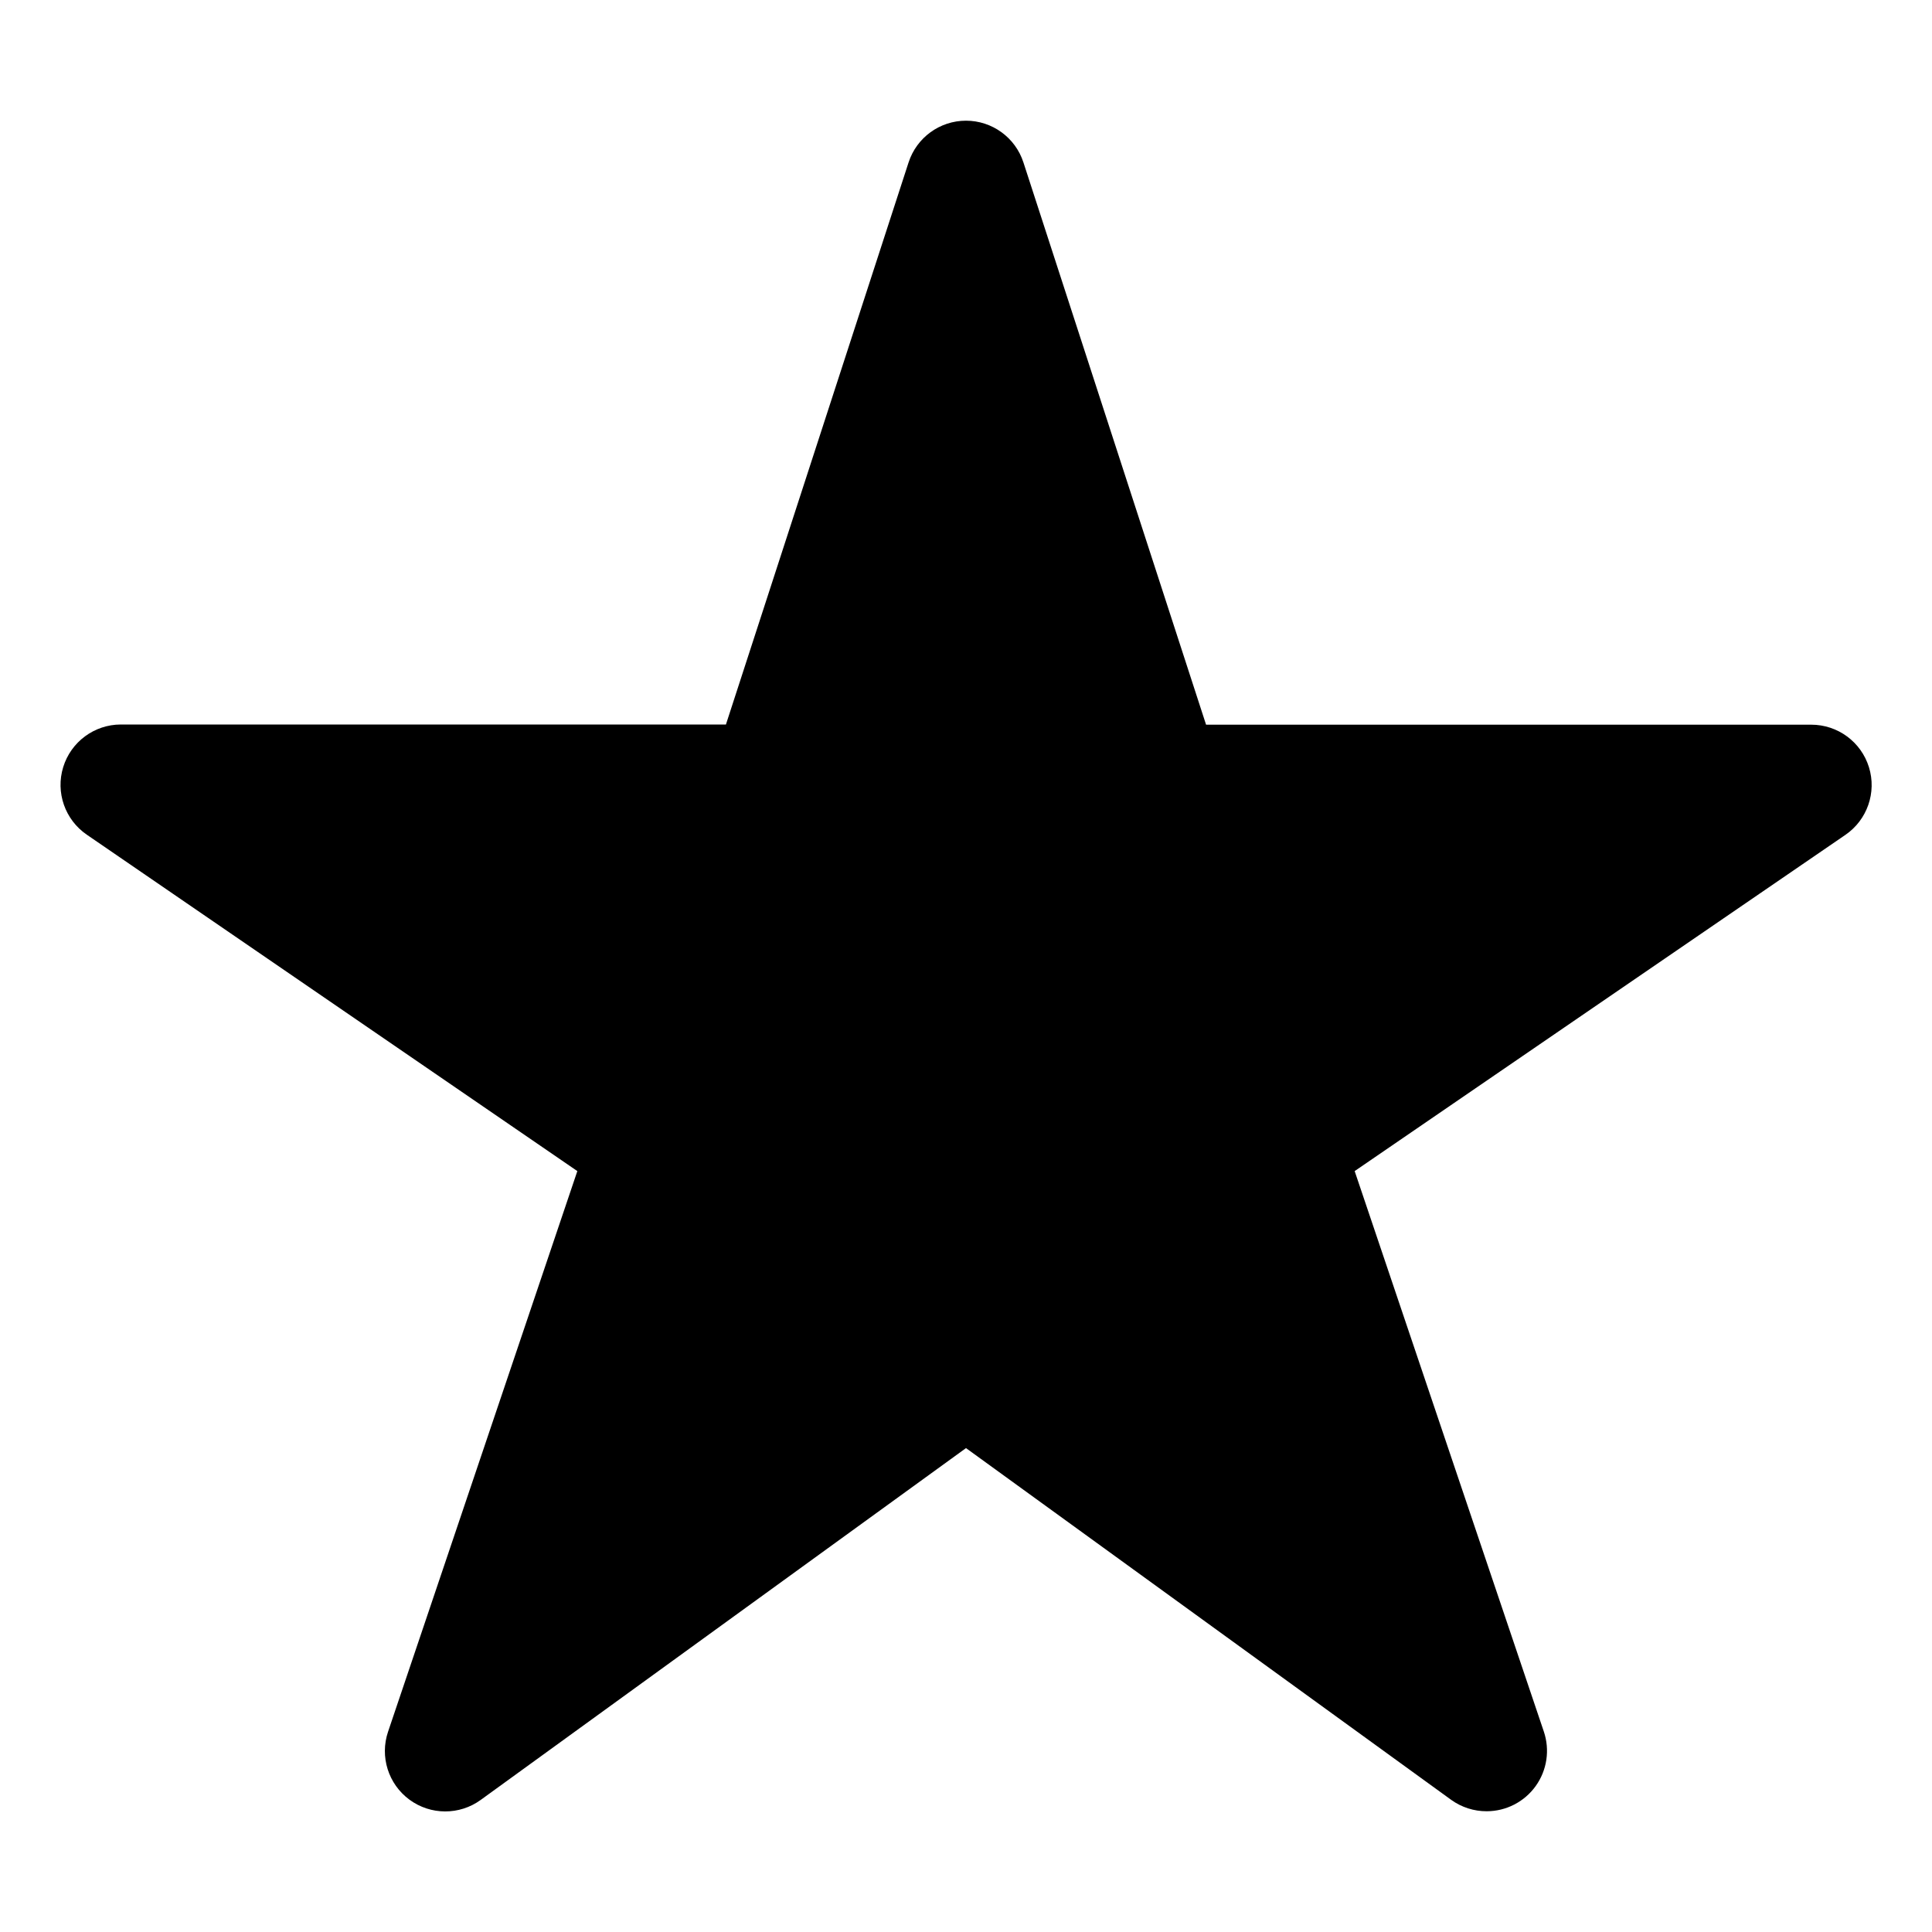
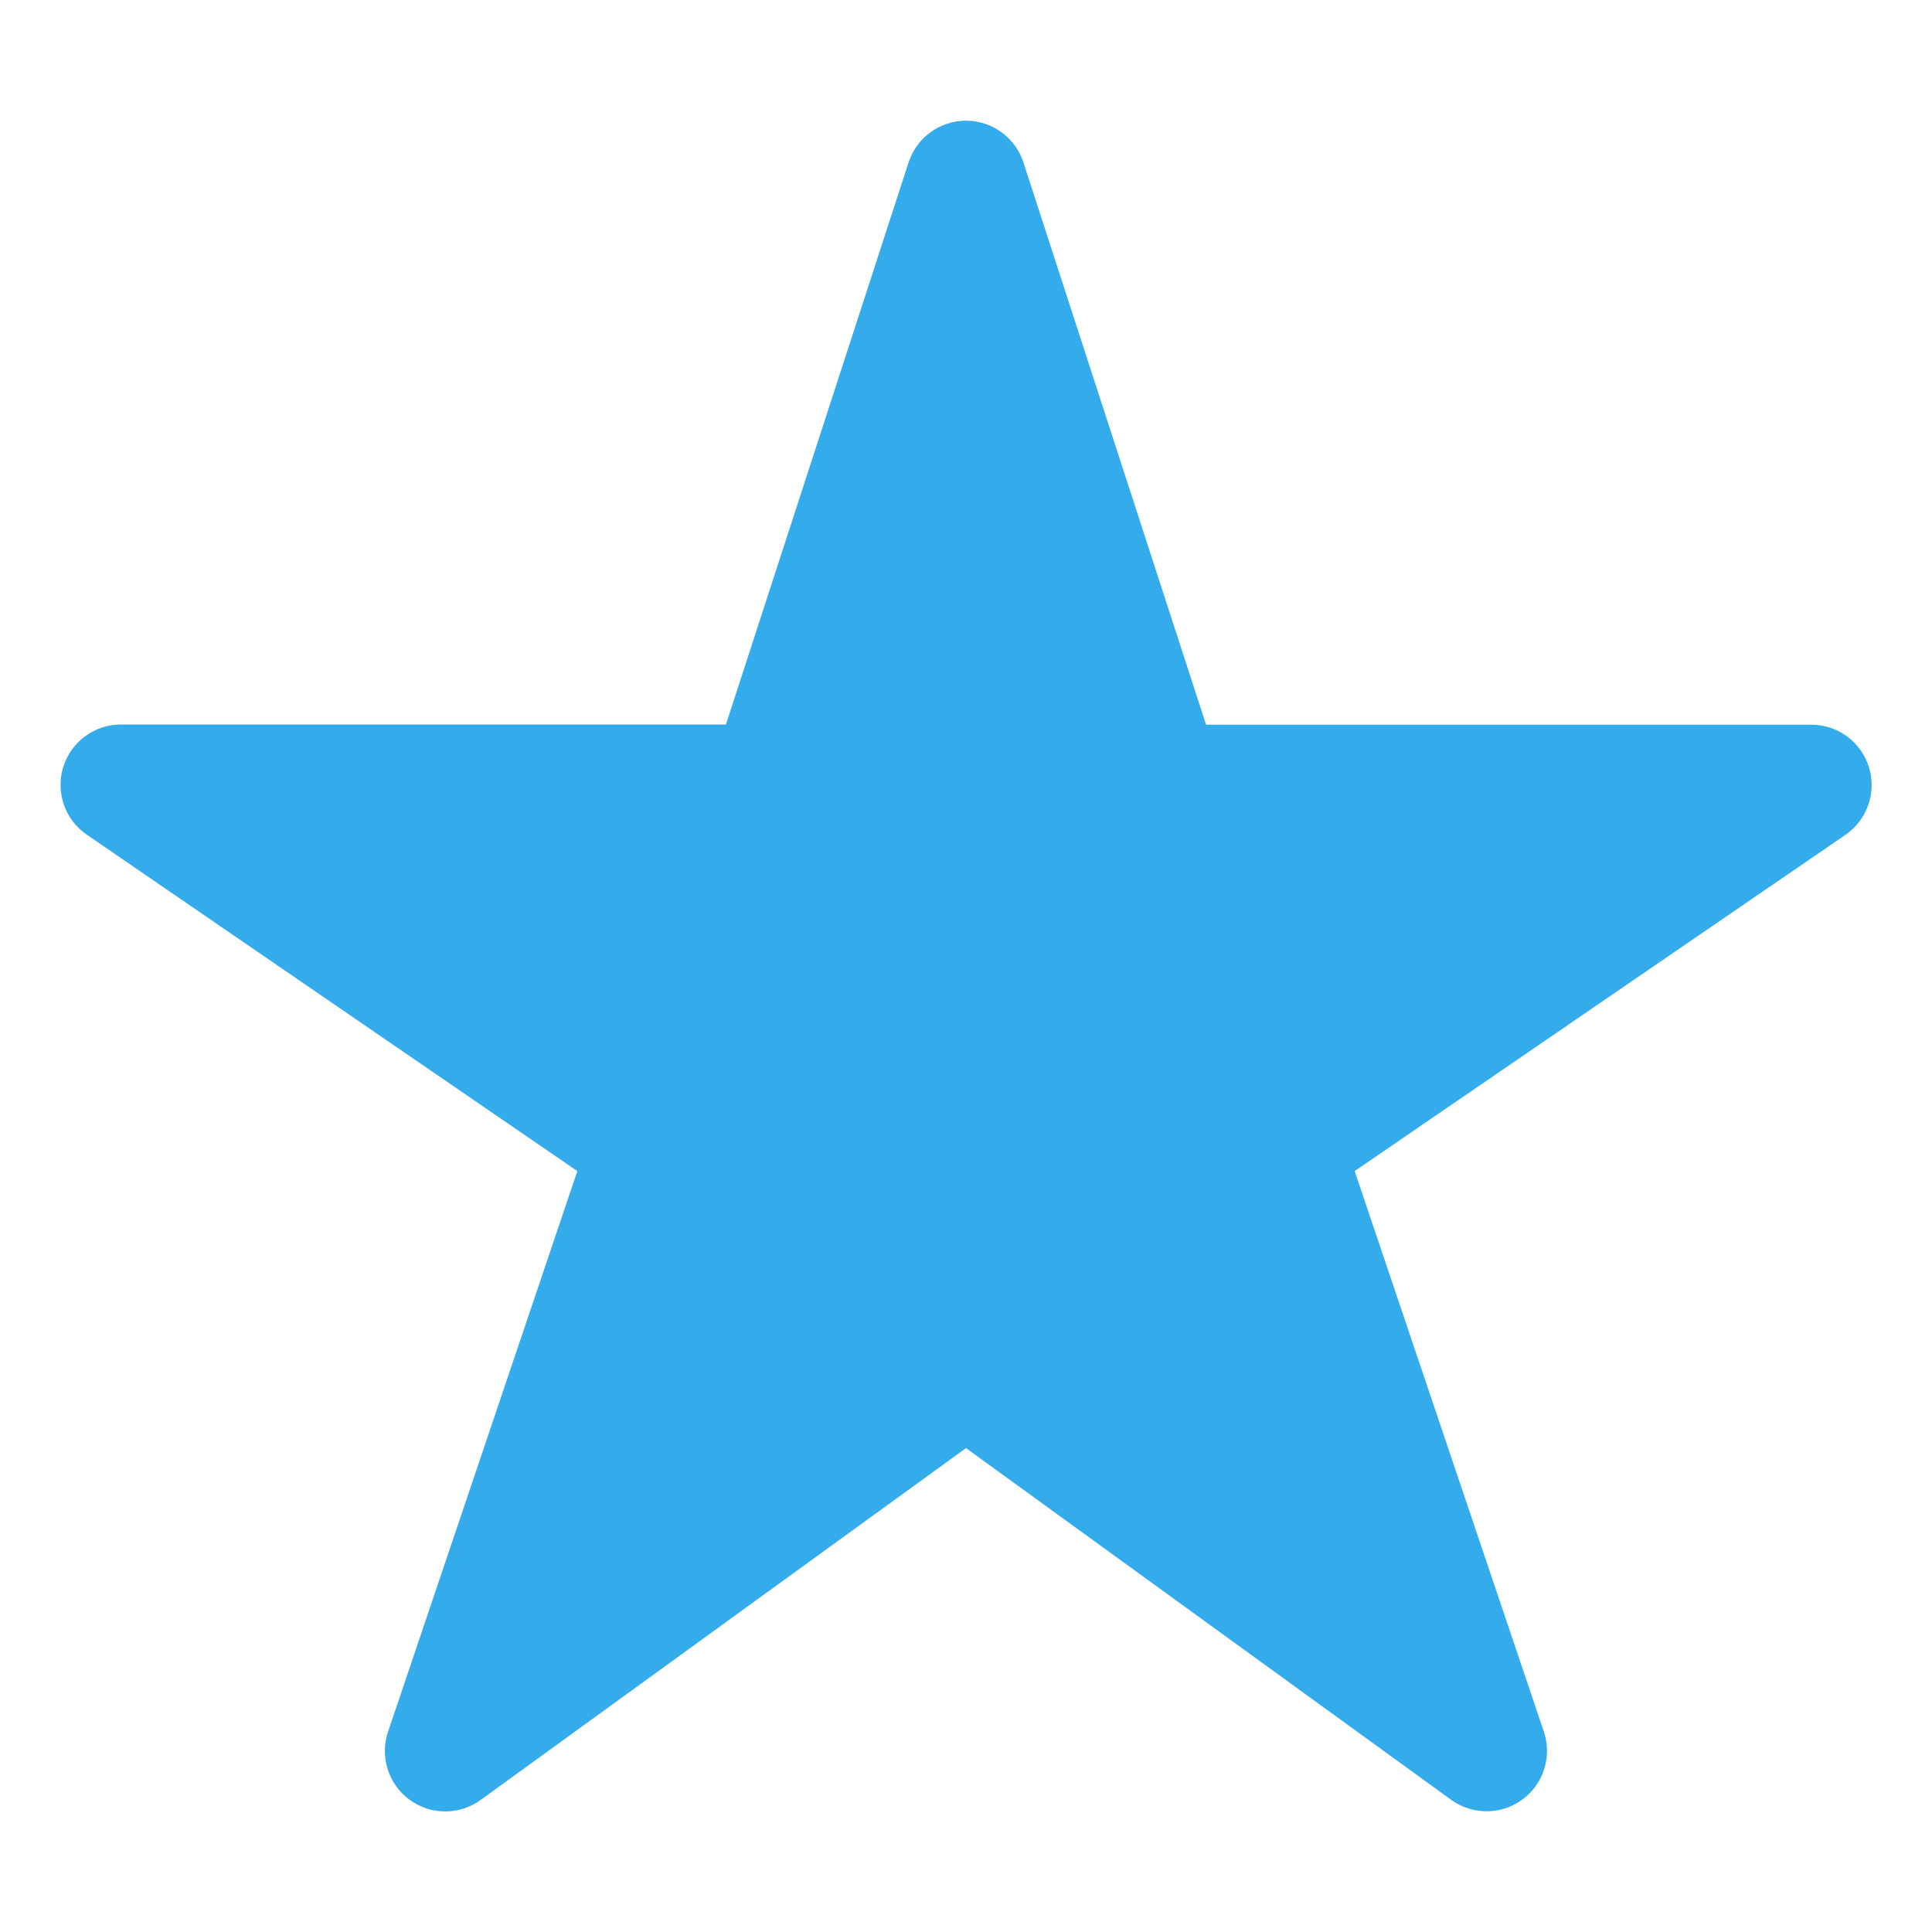
- <svg xmlns="http://www.w3.org/2000/svg" class="ionicon" viewBox="0 0 512 512">
+ <svg xmlns="http://www.w3.org/2000/svg" class="ionicon" fill="#34abeb" viewBox="0 0 512 512">
  <path d="M394 480a16 16 0 01-9.39-3L256 383.76 127.39 477a16 16 0 01-24.55-18.08L153 310.35 23 221.2a16 16 0 019-29.2h160.38l48.4-148.95a16 16 0 0130.44 0l48.4 149H480a16 16 0 019.05 29.2L359 310.35l50.13 148.53A16 16 0 01394 480z" />
</svg>
